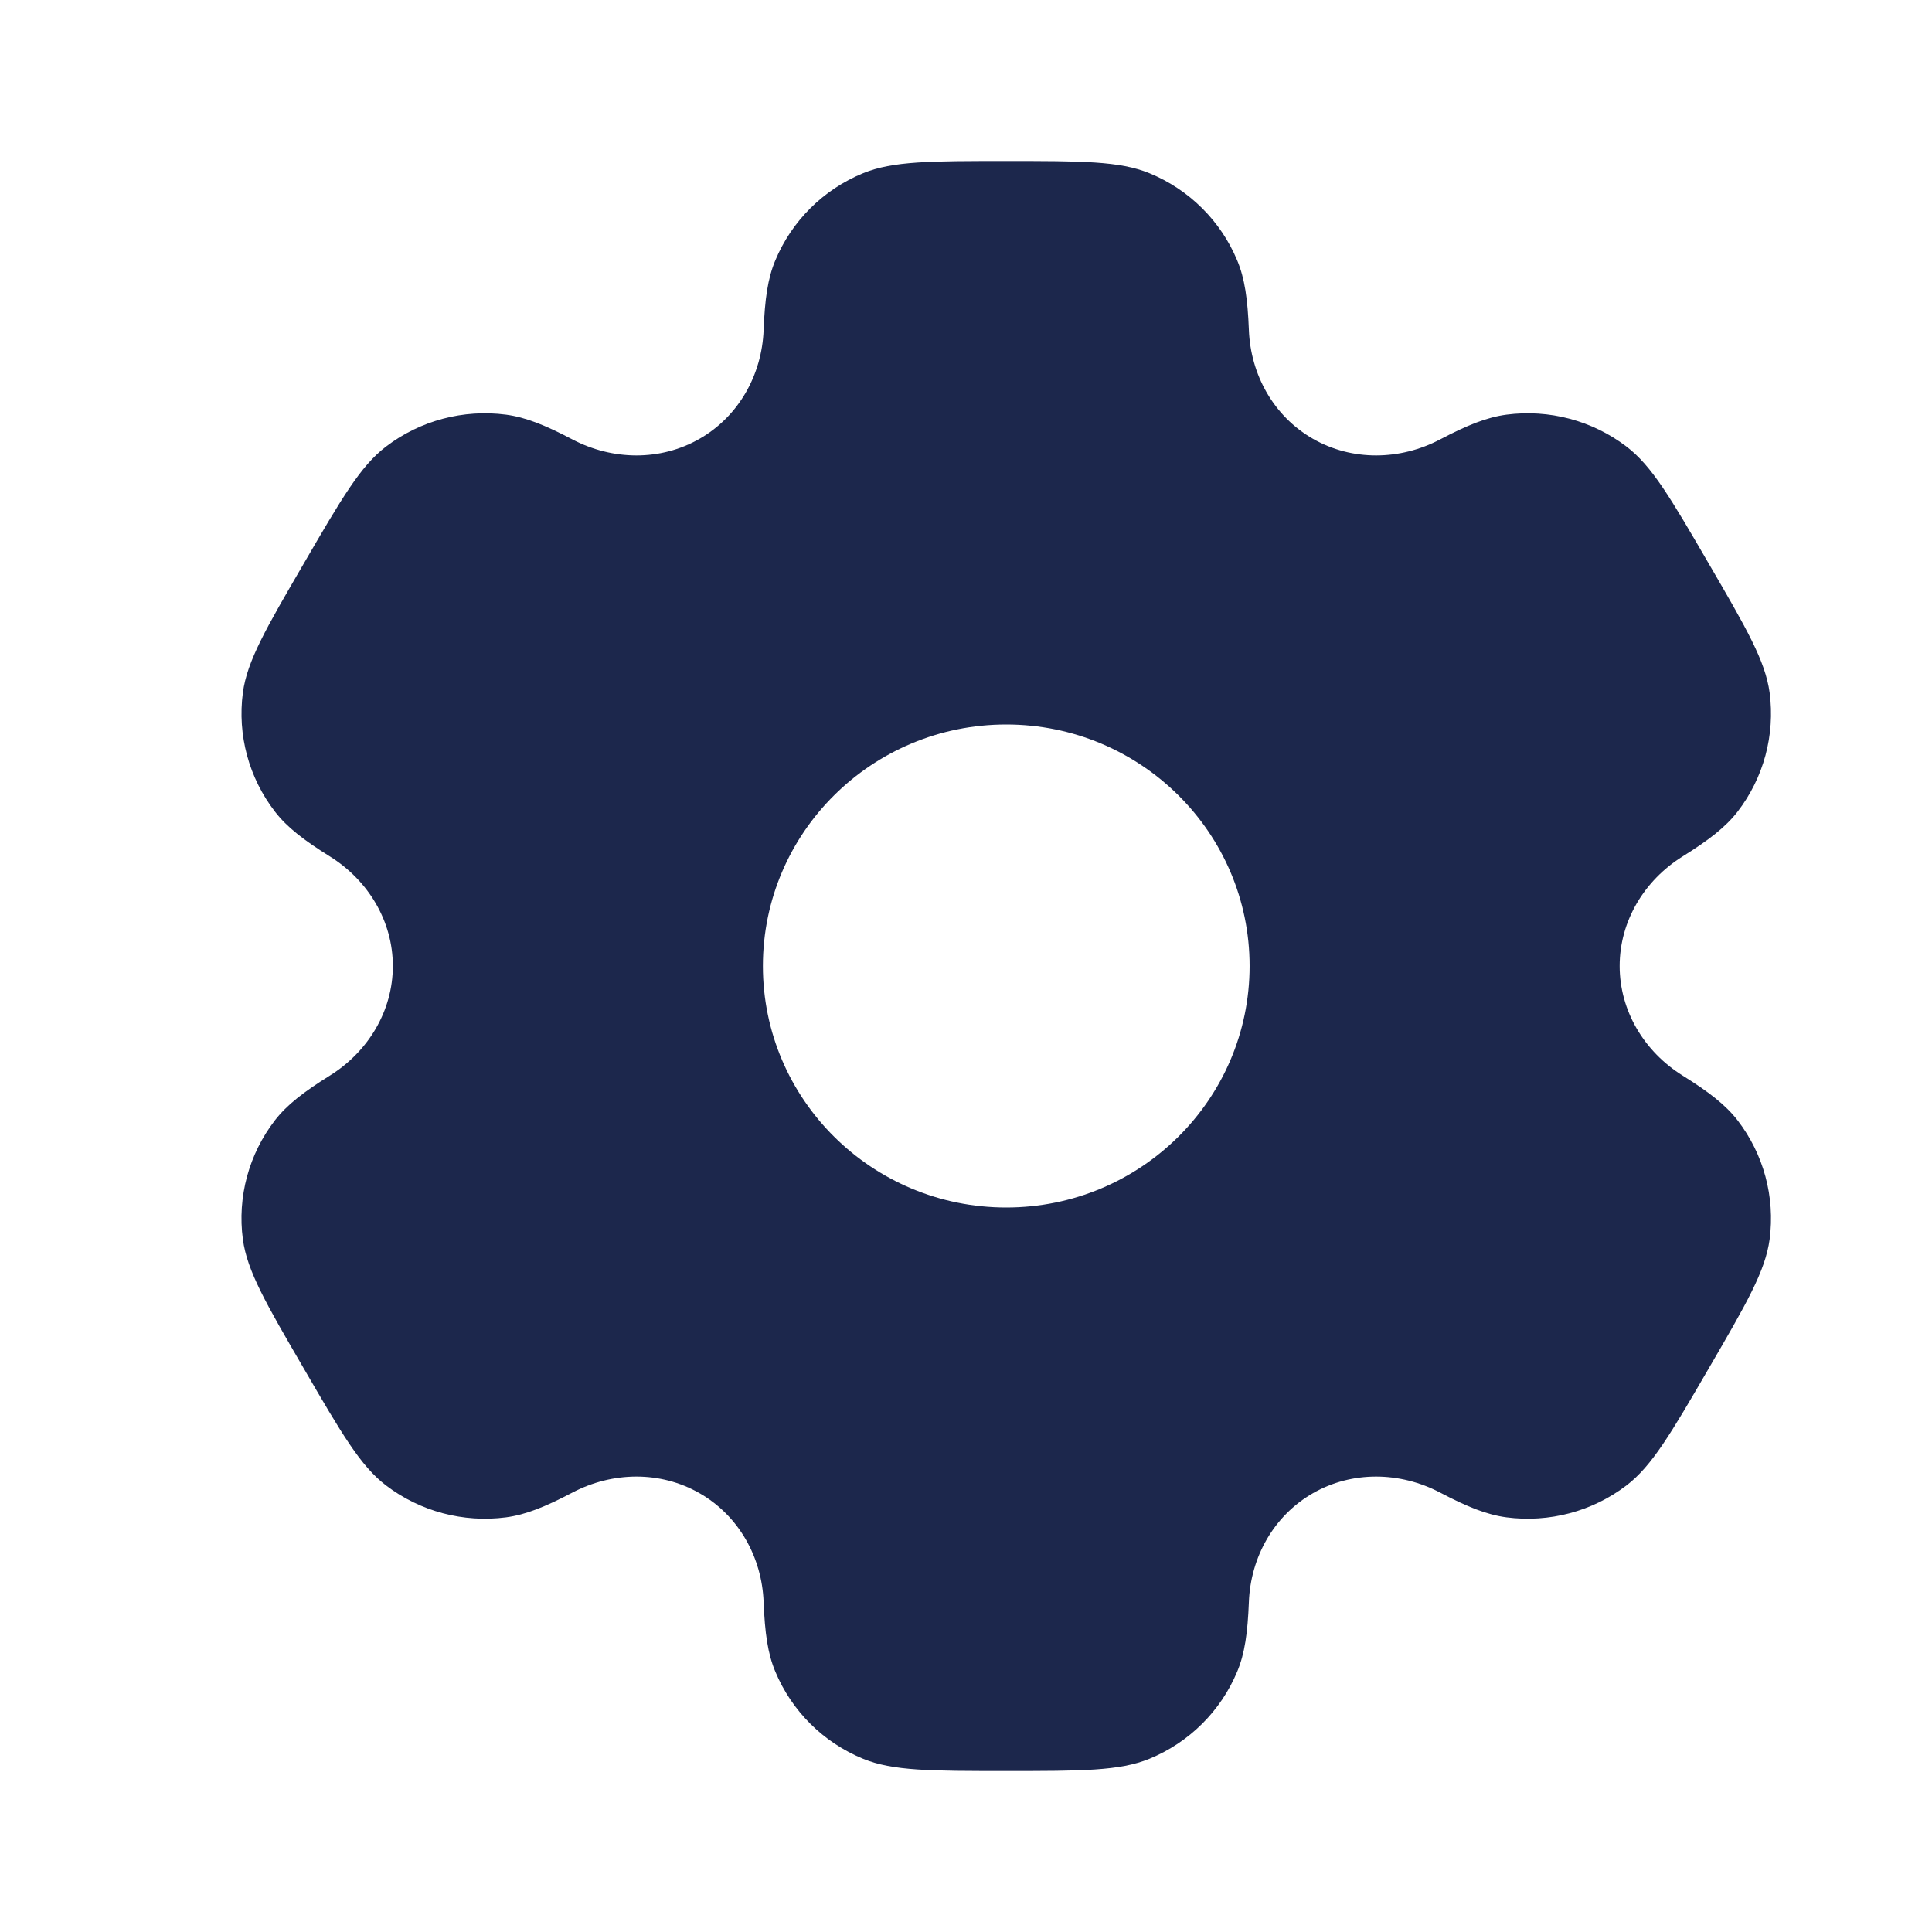
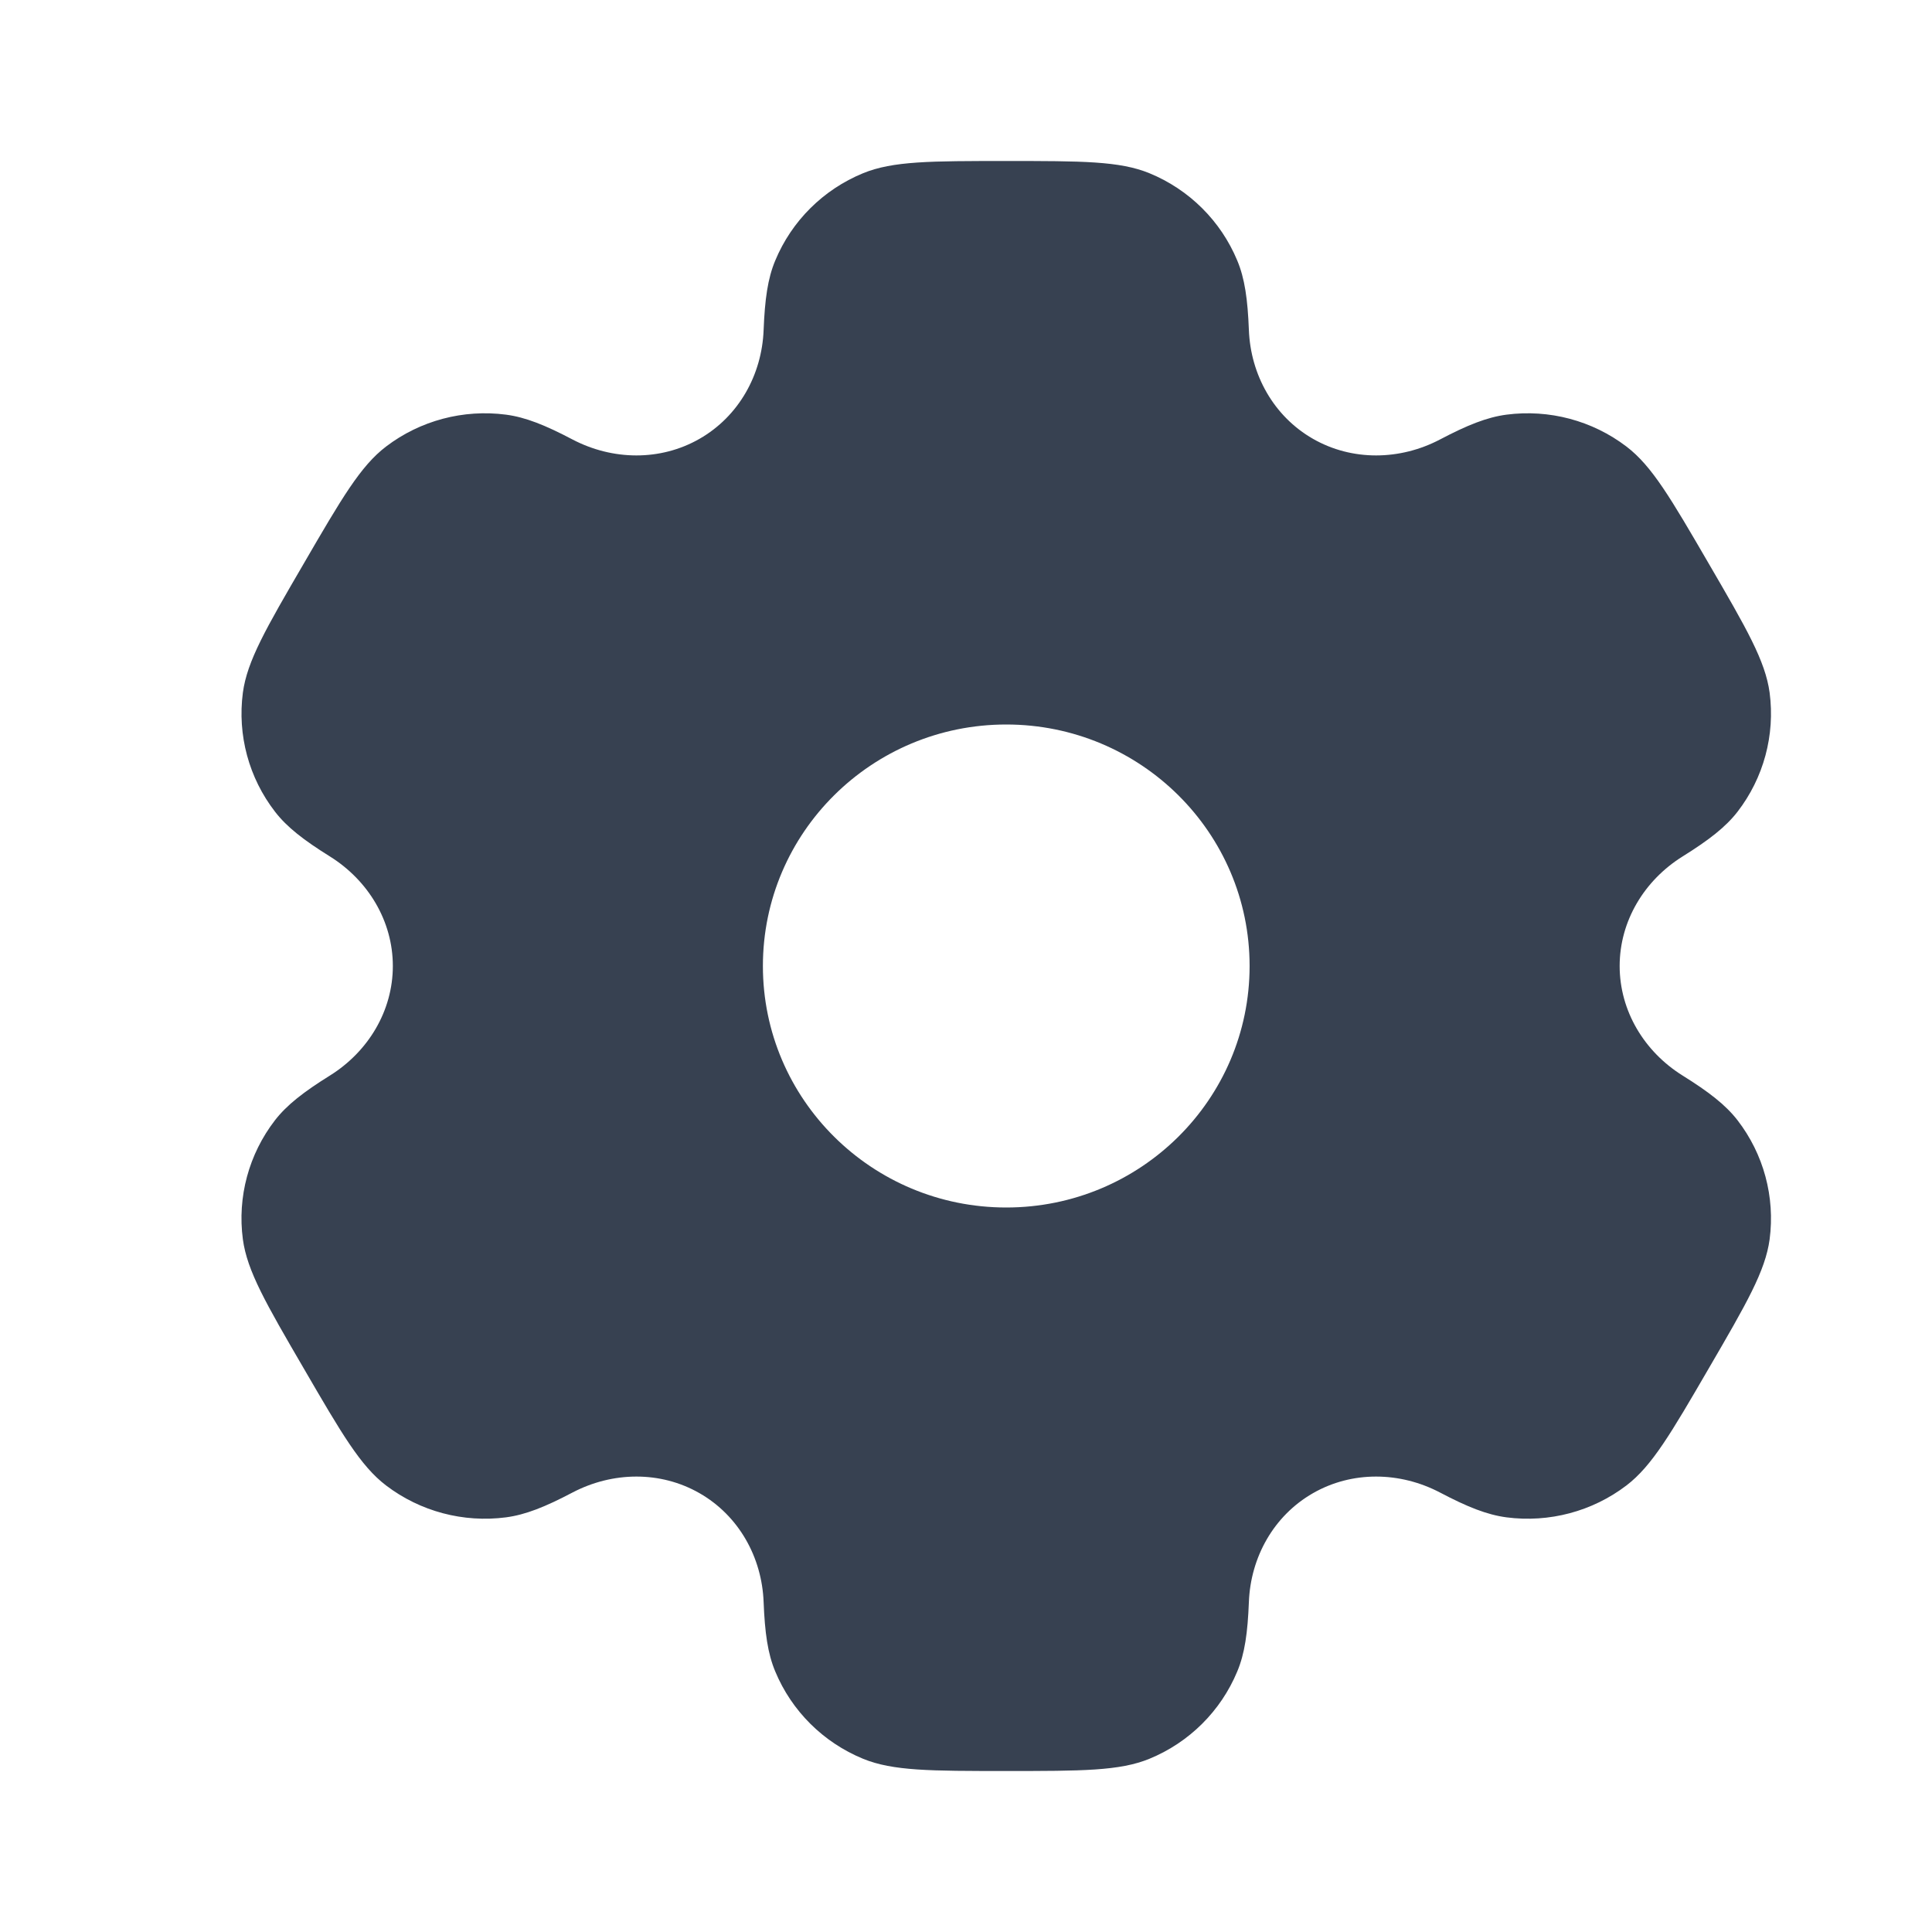
<svg xmlns="http://www.w3.org/2000/svg" width="800px" height="800px" viewBox="0 0 24 24" fill="none">
-   <path fill-rule="evenodd" clip-rule="evenodd" d="M14.279 2.152C13.909 2 13.439 2 12.5 2C11.561 2 11.091 2 10.721 2.152C10.227 2.355 9.835 2.745 9.631 3.235C9.537 3.458 9.501 3.719 9.486 4.098C9.465 4.656 9.177 5.172 8.69 5.451C8.203 5.73 7.609 5.72 7.111 5.459C6.773 5.281 6.528 5.183 6.286 5.151C5.756 5.082 5.22 5.224 4.796 5.547C4.478 5.789 4.243 6.193 3.774 7C3.304 7.807 3.07 8.21 3.017 8.605C2.948 9.131 3.091 9.663 3.417 10.084C3.565 10.276 3.774 10.437 4.098 10.639C4.574 10.936 4.88 11.442 4.88 12C4.88 12.558 4.574 13.064 4.098 13.361C3.774 13.563 3.565 13.724 3.416 13.916C3.091 14.337 2.947 14.869 3.017 15.395C3.07 15.789 3.304 16.193 3.774 17C4.243 17.807 4.478 18.211 4.796 18.453C5.22 18.776 5.756 18.918 6.286 18.849C6.528 18.817 6.773 18.719 7.111 18.541C7.609 18.28 8.203 18.27 8.69 18.549C9.177 18.828 9.465 19.344 9.486 19.902C9.501 20.282 9.537 20.542 9.631 20.765C9.835 21.255 10.227 21.645 10.721 21.848C11.091 22 11.561 22 12.5 22C13.439 22 13.909 22 14.279 21.848C14.773 21.645 15.165 21.255 15.369 20.765C15.463 20.542 15.499 20.282 15.514 19.902C15.535 19.344 15.823 18.828 16.31 18.549C16.797 18.27 17.391 18.28 17.889 18.541C18.227 18.719 18.472 18.817 18.714 18.849C19.244 18.918 19.78 18.776 20.204 18.453C20.522 18.21 20.757 17.807 21.226 17C21.696 16.193 21.93 15.789 21.983 15.395C22.052 14.869 21.909 14.337 21.584 13.916C21.435 13.724 21.226 13.563 20.902 13.361C20.426 13.064 20.12 12.558 20.12 12C20.12 11.442 20.426 10.936 20.902 10.639C21.226 10.437 21.435 10.276 21.584 10.084C21.909 9.663 22.052 9.131 21.983 8.605C21.93 8.211 21.696 7.807 21.226 7C20.757 6.193 20.522 5.789 20.204 5.547C19.78 5.224 19.244 5.082 18.714 5.151C18.472 5.183 18.227 5.281 17.889 5.459C17.392 5.72 16.797 5.73 16.31 5.451C15.823 5.172 15.535 4.656 15.514 4.098C15.499 3.718 15.463 3.458 15.369 3.235C15.165 2.745 14.773 2.355 14.279 2.152ZM12.5 15C14.169 15 15.523 13.657 15.523 12C15.523 10.343 14.169 9 12.5 9C10.831 9 9.477 10.343 9.477 12C9.477 13.657 10.831 15 12.5 15Z" fill="#1C274C" />
+   <g id="SVGRepo_bgCarrier" stroke-width="0" />
+   <g id="SVGRepo_tracerCarrier" stroke-linecap="round" stroke-linejoin="round" />
+   <g id="SVGRepo_iconCarrier">
+     <path fill-rule="evenodd" clip-rule="evenodd" d="M14.279 2.152C13.909 2 13.439 2 12.5 2C11.561 2 11.091 2 10.721 2.152C10.227 2.355 9.835 2.745 9.631 3.235C9.537 3.458 9.501 3.719 9.486 4.098C9.465 4.656 9.177 5.172 8.69 5.451C8.203 5.73 7.609 5.72 7.111 5.459C6.773 5.281 6.528 5.183 6.286 5.151C5.756 5.082 5.22 5.224 4.796 5.547C4.478 5.789 4.243 6.193 3.774 7C3.304 7.807 3.07 8.21 3.017 8.605C2.948 9.131 3.091 9.663 3.417 10.084C3.565 10.276 3.774 10.437 4.098 10.639C4.574 10.936 4.88 11.442 4.88 12C4.88 12.558 4.574 13.064 4.098 13.361C3.774 13.563 3.565 13.724 3.416 13.916C3.091 14.337 2.947 14.869 3.017 15.395C3.07 15.789 3.304 16.193 3.774 17C4.243 17.807 4.478 18.211 4.796 18.453C5.22 18.776 5.756 18.918 6.286 18.849C6.528 18.817 6.773 18.719 7.111 18.541C7.609 18.28 8.203 18.27 8.69 18.549C9.177 18.828 9.465 19.344 9.486 19.902C9.501 20.282 9.537 20.542 9.631 20.765C9.835 21.255 10.227 21.645 10.721 21.848C11.091 22 11.561 22 12.5 22C13.439 22 13.909 22 14.279 21.848C14.773 21.645 15.165 21.255 15.369 20.765C15.463 20.542 15.499 20.282 15.514 19.902C15.535 19.344 15.823 18.828 16.31 18.549C16.797 18.27 17.391 18.28 17.889 18.541C18.227 18.719 18.472 18.817 18.714 18.849C19.244 18.918 19.78 18.776 20.204 18.453C20.522 18.21 20.757 17.807 21.226 17C21.696 16.193 21.93 15.789 21.983 15.395C22.052 14.869 21.909 14.337 21.584 13.916C21.435 13.724 21.226 13.563 20.902 13.361C20.426 13.064 20.12 12.558 20.12 12C20.12 11.442 20.426 10.936 20.902 10.639C21.226 10.437 21.435 10.276 21.584 10.084C21.909 9.663 22.052 9.131 21.983 8.605C21.93 8.211 21.696 7.807 21.226 7C20.757 6.193 20.522 5.789 20.204 5.547C19.78 5.224 19.244 5.082 18.714 5.151C18.472 5.183 18.227 5.281 17.889 5.459C17.392 5.72 16.797 5.73 16.31 5.451C15.823 5.172 15.535 4.656 15.514 4.098C15.499 3.718 15.463 3.458 15.369 3.235C15.165 2.745 14.773 2.355 14.279 2.152ZM12.5 15C14.169 15 15.523 13.657 15.523 12C15.523 10.343 14.169 9 12.5 9C10.831 9 9.477 10.343 9.477 12C9.477 13.657 10.831 15 12.5 15Z" fill="#374151" />
+   </g>
</svg>
